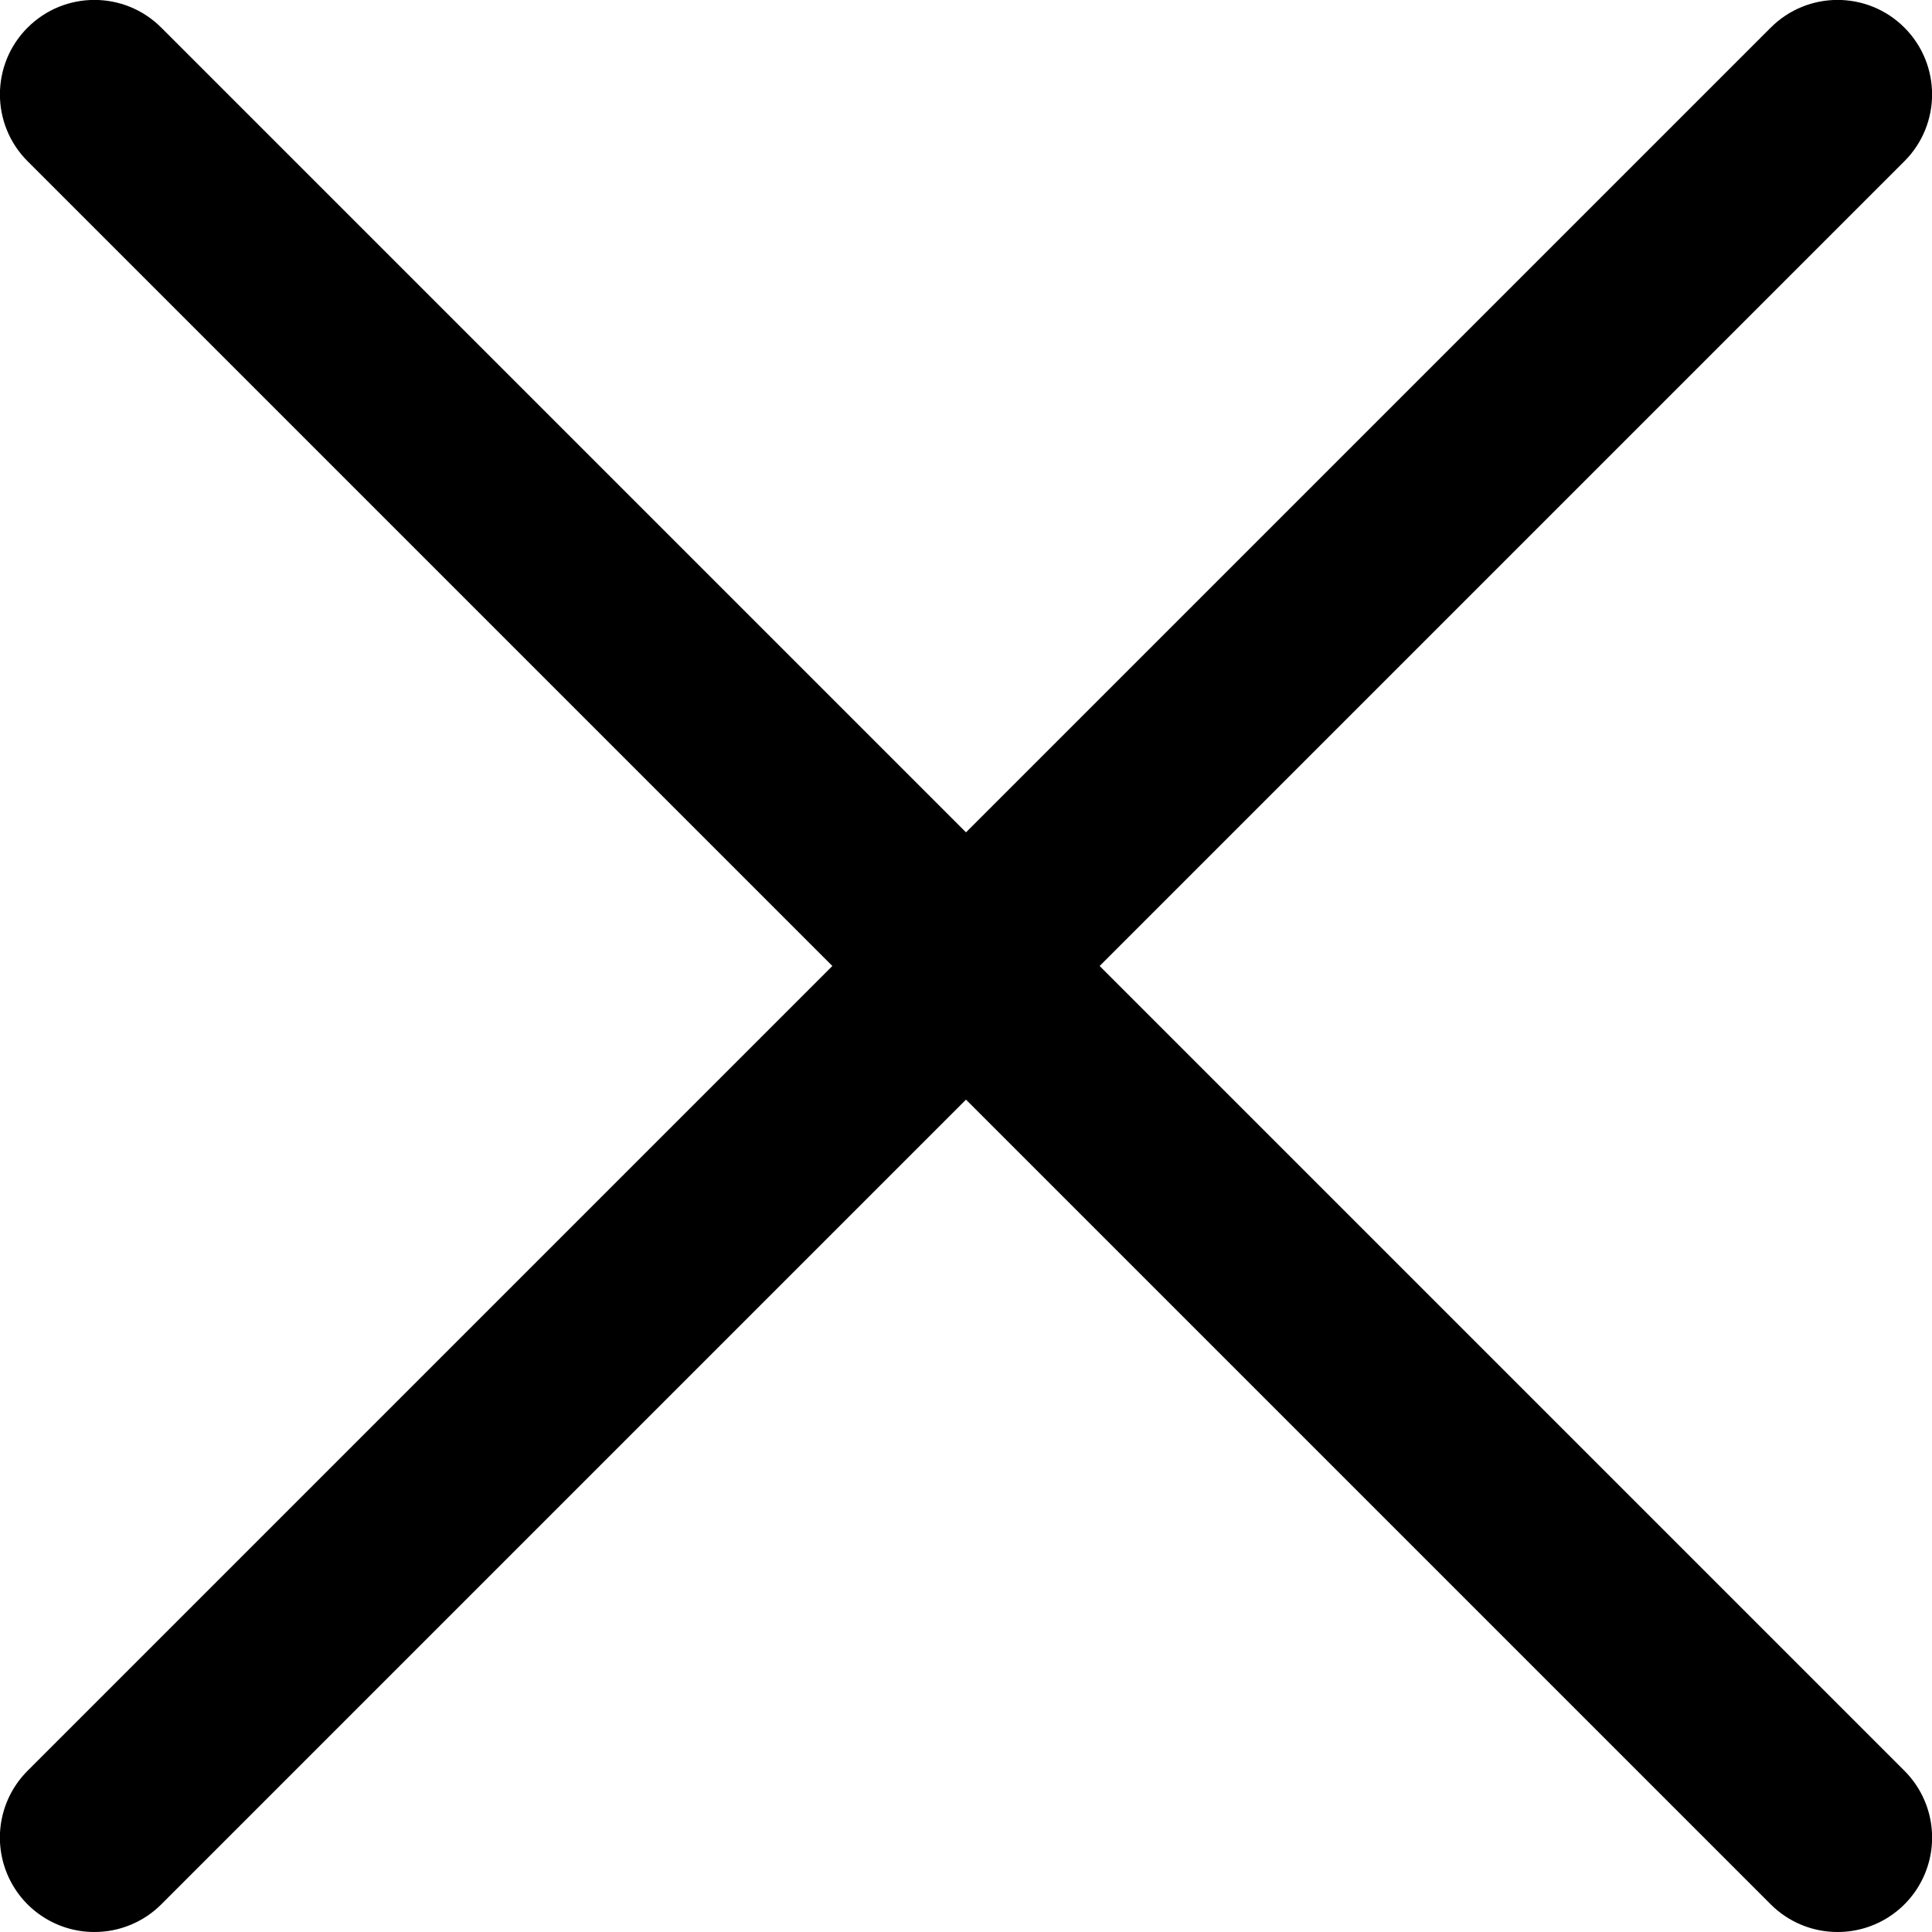
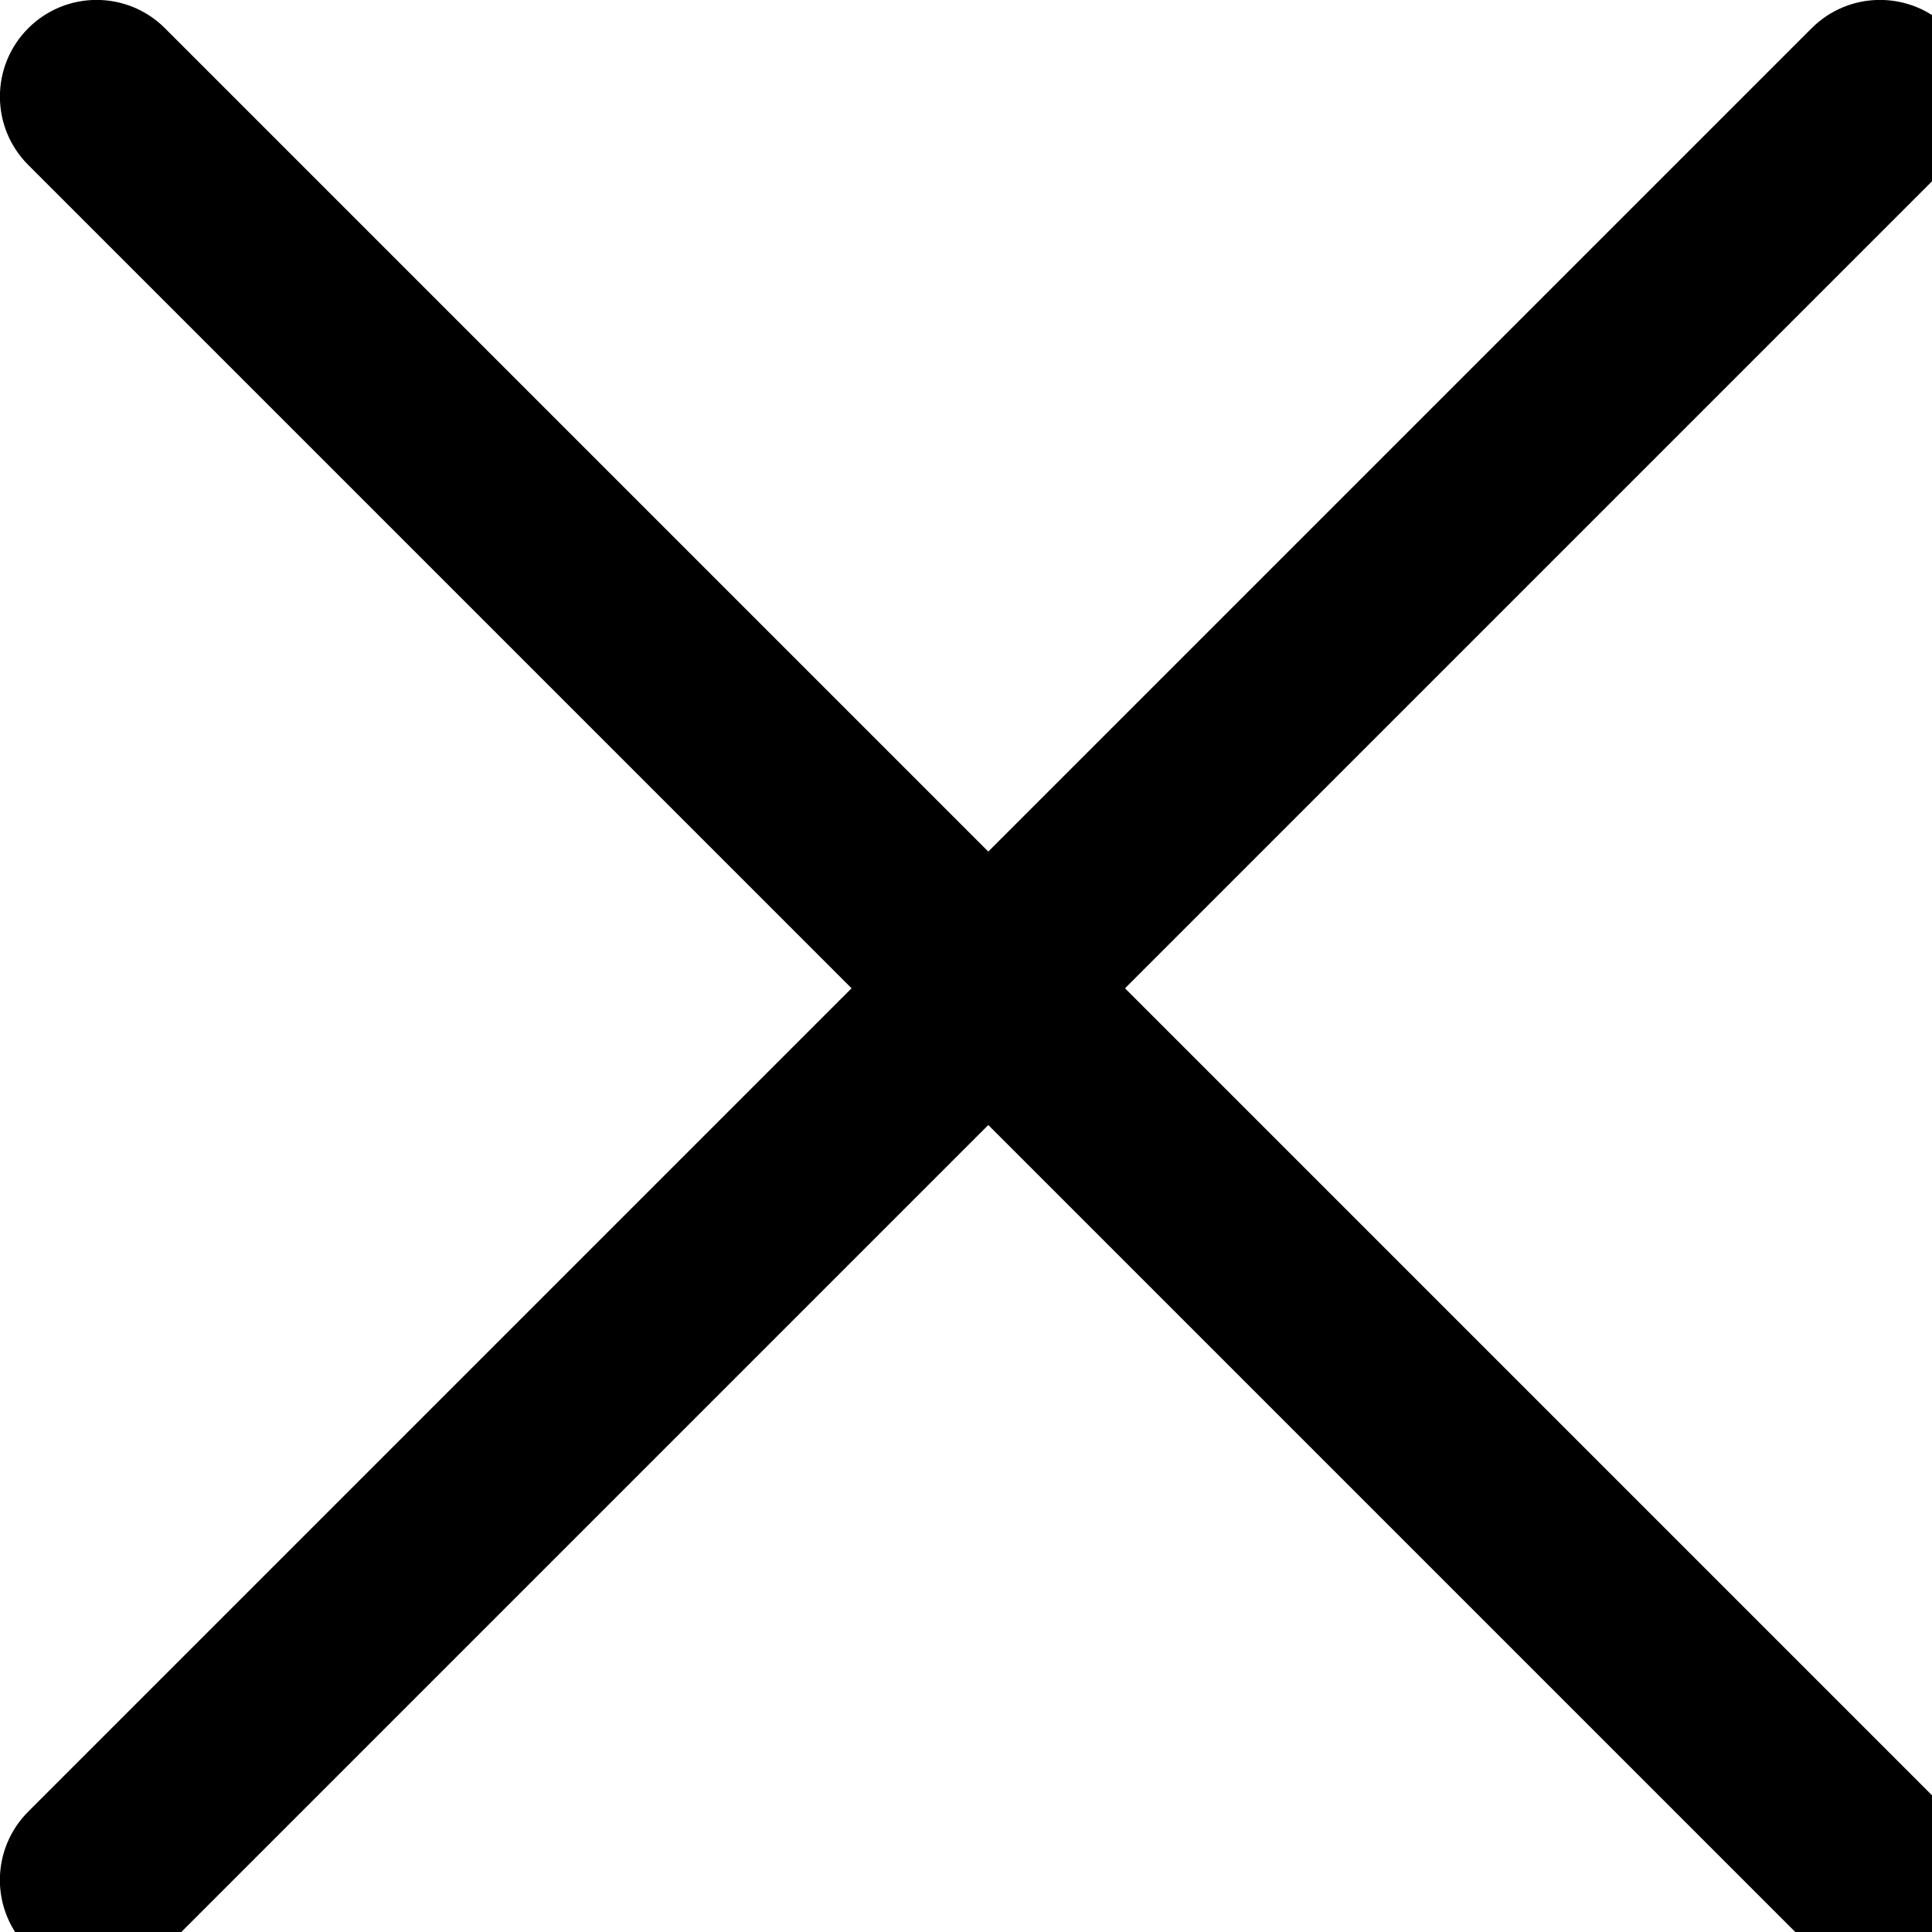
- <svg xmlns="http://www.w3.org/2000/svg" viewBox="0 0 13.3 13.3">
-   <g id="Слой_2" data-name="Слой 2">
-     <g id="Слой_1-2" data-name="Слой 1">
-       <path d="M.65,13.3a.65.65,0,0,1-.46-1.11l12-12a.65.65,0,1,1,.92.92l-12,12A.65.65,0,0,1,.65,13.3Z" />
-       <path d="M12.65,13.3a.65.65,0,0,1-.46-.19l-12-12A.65.65,0,0,1,1.11.19l12,12a.65.65,0,0,1-.46,1.11Z" />
-     </g>
-   </g>
+ <svg xmlns="http://www.w3.org/2000/svg" width="13" height="13" viewBox="0 0 13 13">
+   <path d="M.65,13.3a.65.65,0,0,1-.46-1.11l12-12a.65.65,0,1,1,.92.92l-12,12A.65.65,0,0,1,.65,13.3Z" />
+   <path d="M12.65,13.3a.65.65,0,0,1-.46-.19l-12-12A.65.65,0,0,1,1.11.19l12,12a.65.65,0,0,1-.46,1.11Z" />
</svg>
